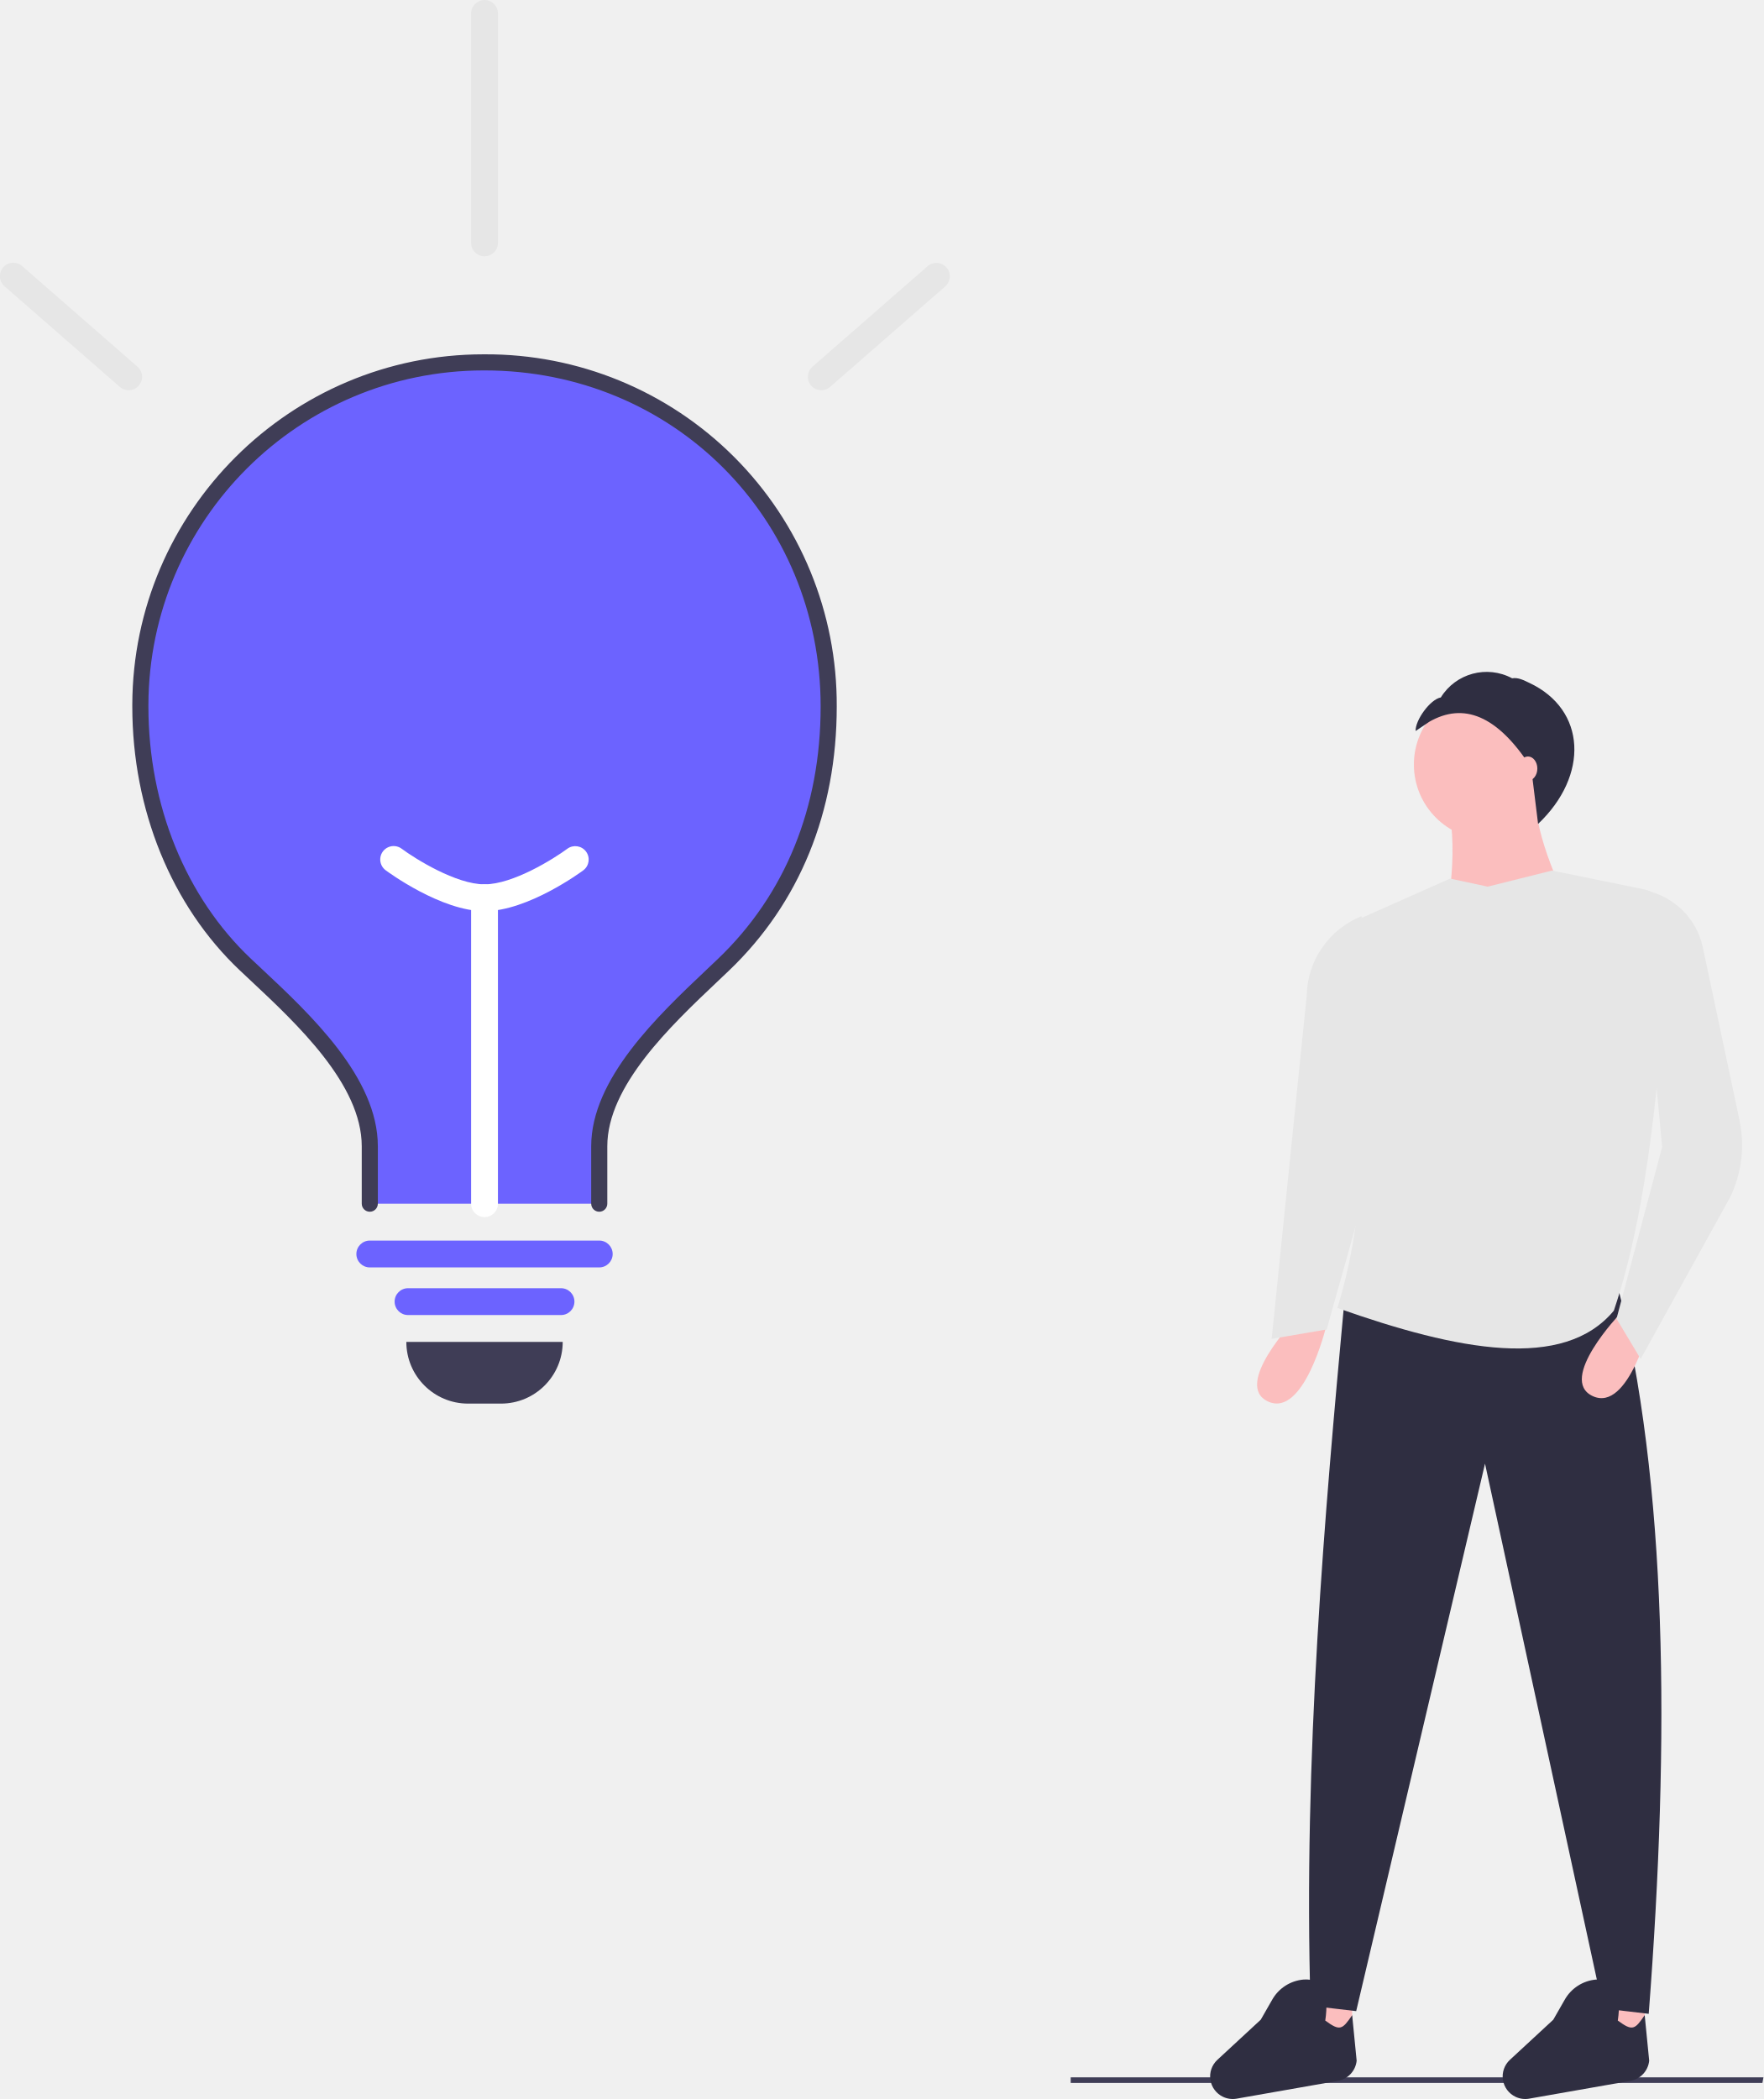
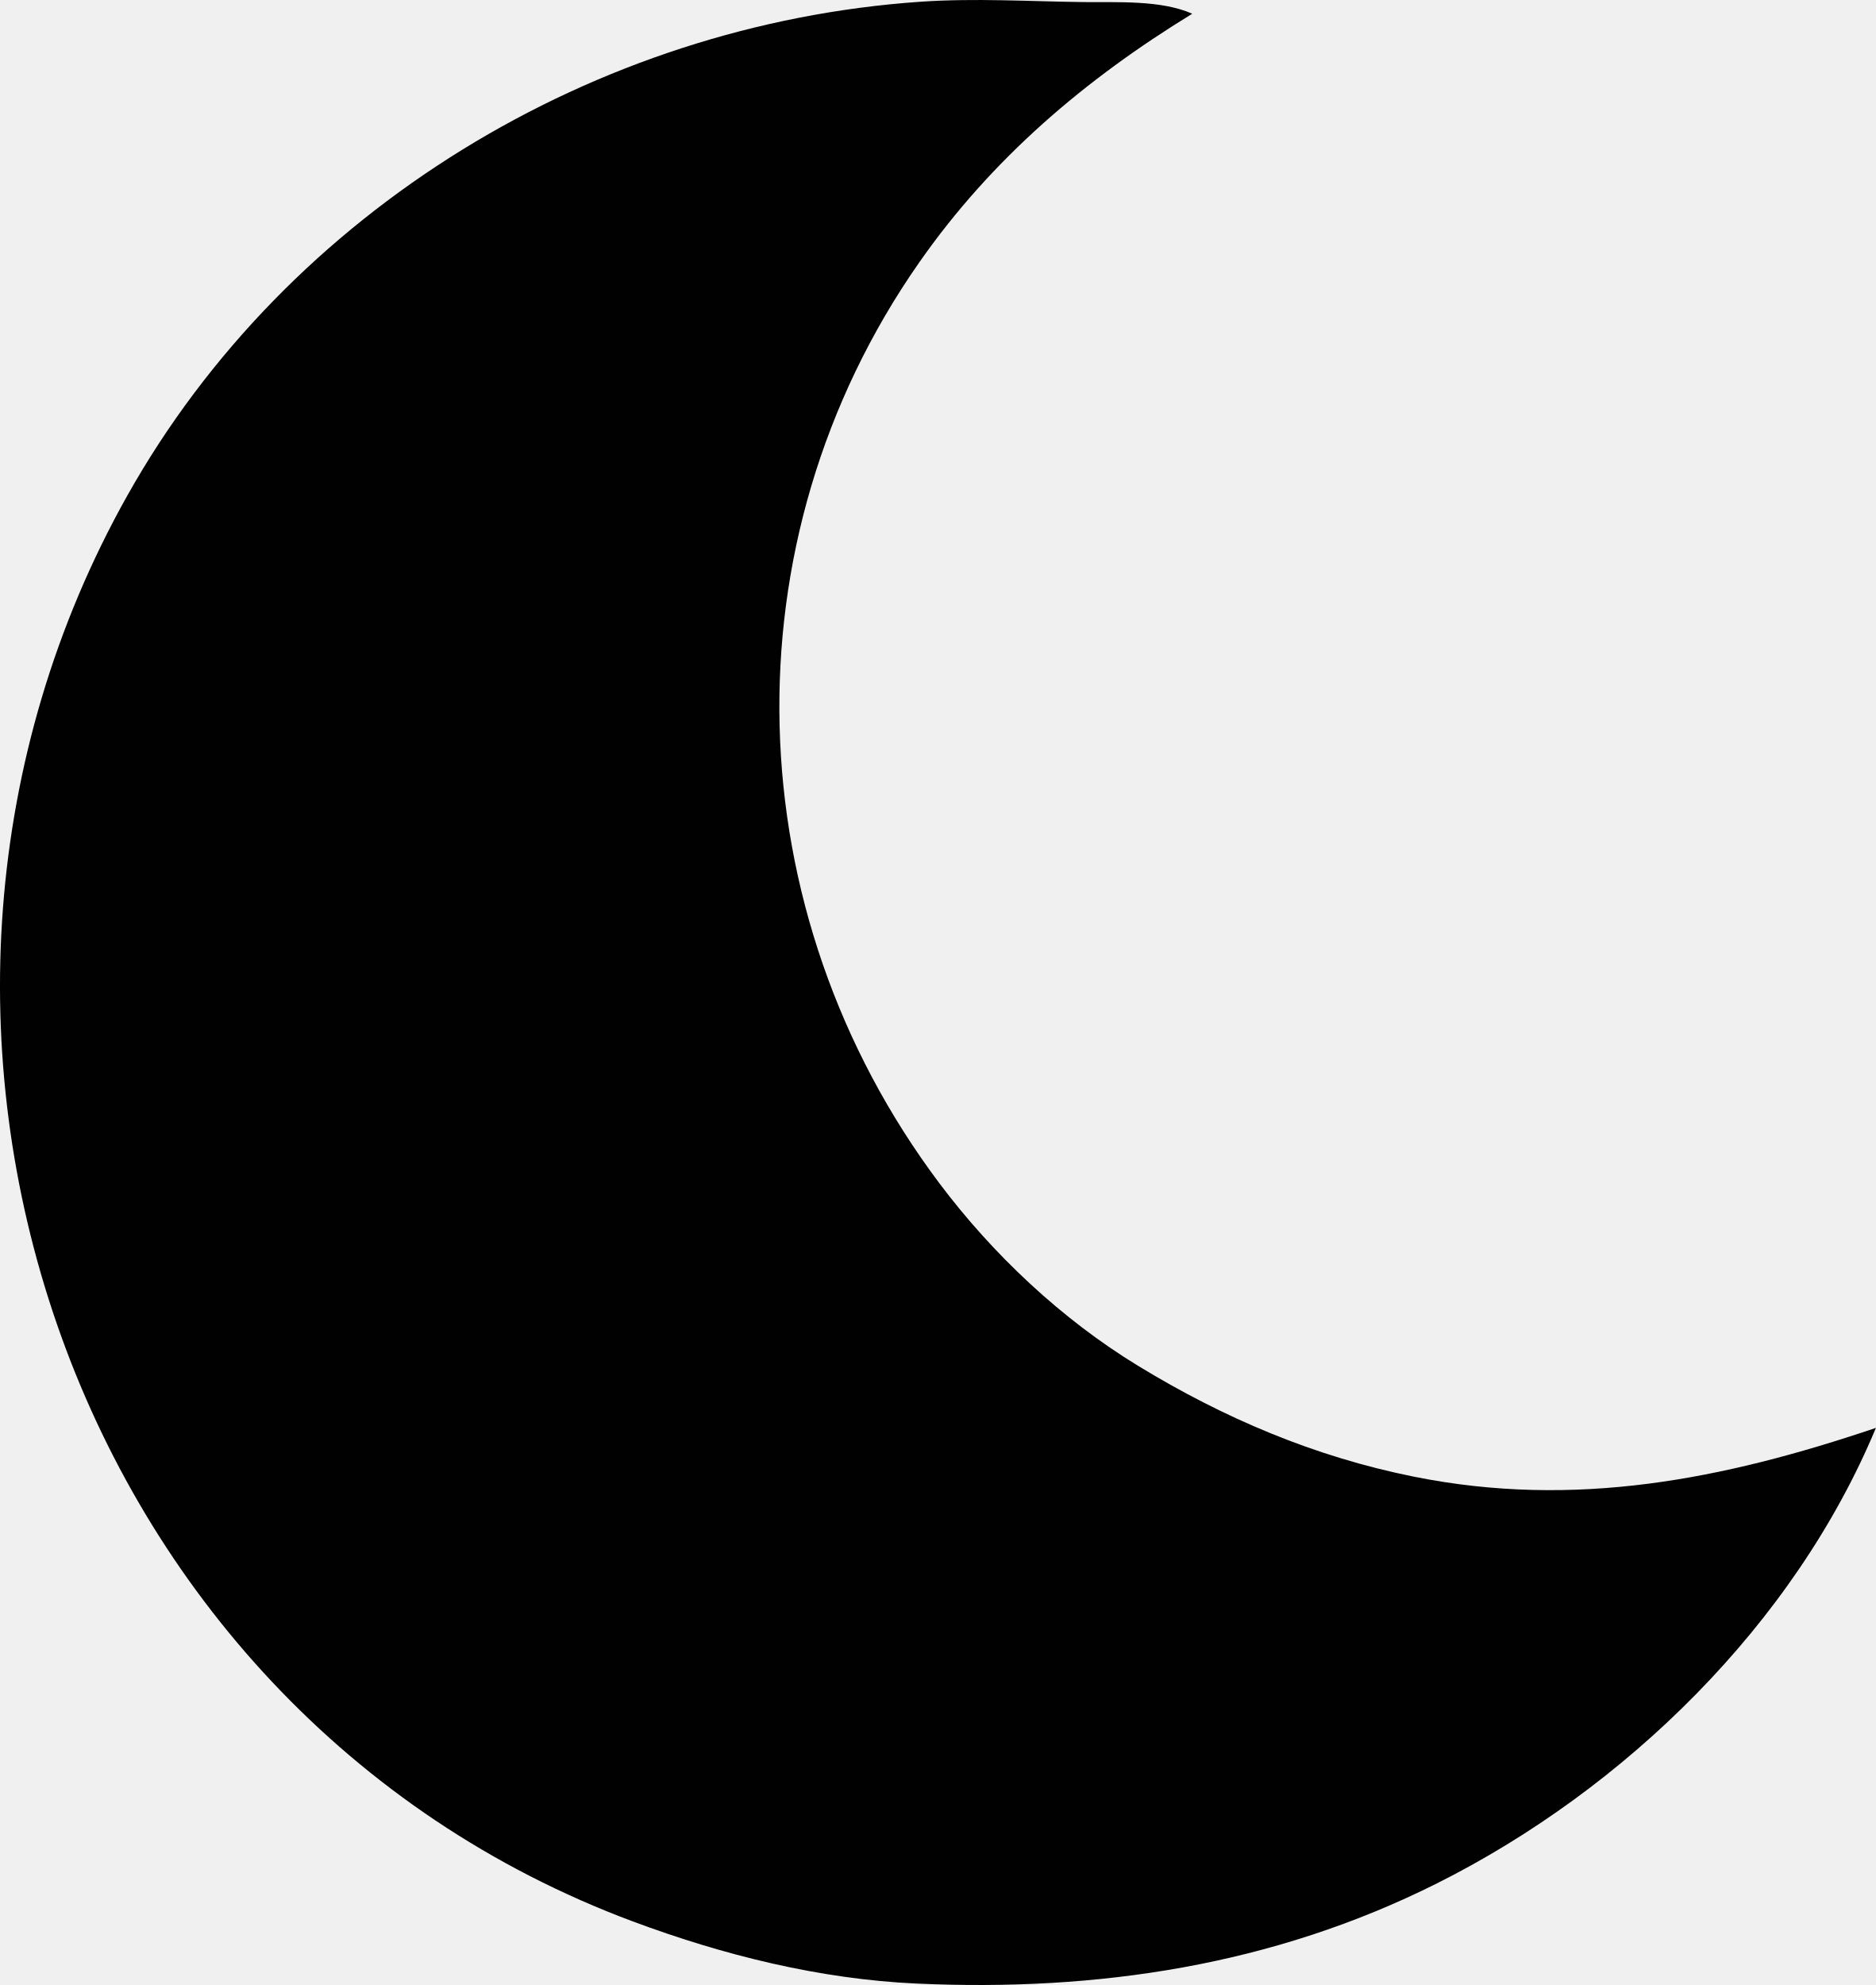
- <svg xmlns="http://www.w3.org/2000/svg" id="af68f4ca-3b92-43b5-826f-d4785abba14f" data-name="Layer 1" width="657.075" height="782.11" viewBox="0 0 657.075 782.11">
-   <polygon points="656.693 776.134 398.955 776.134 398.955 774.028 657.075 774.028 656.693 776.134" fill="#3f3d56" />
-   <rect x="489.831" y="734.872" width="14" height="30" fill="#fbbebe" />
-   <rect x="598.831" y="735.872" width="14" height="30" fill="#fbbebe" />
-   <path d="M885.794,809.317l-17-2-44-203-48,204-17-2c-2.805-92.307,5.393-184.651,12.5-261.5l101.5-8.5C892.918,612.045,893.702,706.292,885.794,809.317Z" transform="translate(-271.4624 -58.94488)" fill="#2f2e41" />
-   <path d="M875.238,548.327s-23.641,24.669-10.279,30.836,21.585-27.752,21.585-27.752Z" transform="translate(-271.4624 -58.94488)" fill="#fbbebe" />
-   <path d="M754.238,550.327s-23.641,24.669-10.279,30.836,21.585-27.752,21.585-27.752Z" transform="translate(-271.4624 -58.94488)" fill="#fbbebe" />
-   <circle cx="554.831" cy="284.872" r="28" fill="#fbbebe" />
-   <path d="M858.794,402.317l-50,5c4.622-20.805,5.742-40.243,0-57h35C841.892,364.28,848.999,382.642,858.794,402.317Z" transform="translate(-271.4624 -58.94488)" fill="#fbbebe" />
-   <path d="M872.794,547.317c-18.683,22.473-57.943,14.96-103-1,12.785-41.733,10.803-85.763-.686-131.271a10.701,10.701,0,0,1,5.999-12.424l36.687-16.305,14,3,24-6,34.068,6.968a11.826,11.826,0,0,1,9.439,12.184C890.452,458.327,885.411,510.02,872.794,547.317Z" transform="translate(-271.4624 -58.94488)" fill="#e6e6e6" />
-   <path d="M882.794,565.317l-9-15,17-64-9-96h0a27.506,27.506,0,0,1,24.171,21.662l13.654,64.367a44.594,44.594,0,0,1-3.511,28.737Z" transform="translate(-271.4624 -58.94488)" fill="#e6e6e6" />
-   <path d="M765.794,554.317l-20.5,3.5,13.072-127.964a32.507,32.507,0,0,1,20.428-29.536h0l6.5,84.5Z" transform="translate(-271.4624 -58.94488)" fill="#e6e6e6" />
-   <path d="M769.97,834.301,732.237,840.928a8.414,8.414,0,0,1-5.049-.679h0a8.414,8.414,0,0,1-2.121-13.784L741.231,811.51l4.214-7.364a14.886,14.886,0,0,1,11.748-7.6c7.206-.5,9.585,4.984,8.078,15.282,5.473,4.026,6.338,3.408,10.023-2.011l1.672,16.976A8.514,8.514,0,0,1,769.97,834.301Z" transform="translate(-271.4624 -58.94488)" fill="#2f2e41" />
-   <path d="M878.97,834.301,841.237,840.928a8.414,8.414,0,0,1-5.049-.679h0a8.414,8.414,0,0,1-2.121-13.784L850.231,811.51l4.214-7.364a14.886,14.886,0,0,1,11.748-7.6c7.206-.5,9.585,4.984,8.078,15.282,5.473,4.026,6.338,3.408,10.023-2.011l1.672,16.976A8.514,8.514,0,0,1,878.97,834.301Z" transform="translate(-271.4624 -58.94488)" fill="#2f2e41" />
-   <path d="M804.063,327.863c12.621-7.221,25.258-2.607,37.918,17.095l2.588,20.987c19-18,18.039-42.564-3.268-52.555-2.095-.982-4.125-2.099-6.404-1.705a20.075,20.075,0,0,0-26.574,7.139c-3.937.682-9.58,8.503-9.377,12.493Z" transform="translate(-271.4624 -58.94488)" fill="#2f2e41" />
-   <ellipse cx="569.331" cy="286.372" rx="3.5" ry="4.5" fill="#fbbebe" />
-   <path d="M151.405,500h58.267a0,0,0,0,1,0,0v0a23,23,0,0,1-23,23H174.405a23,23,0,0,1-23-23v0A0,0,0,0,1,151.405,500Z" fill="#3f3d56" />
-   <path d="M494.748,507.45V486.076c0-25.827,28.089-50.255,46.31-67.684,25.684-24.553,39.185-57.54,39.185-96.182a128.243,128.243,0,0,0-256.485-.713q-.001.357,0,.713c0,37.262,14.08,72.484,39.185,96.182,18.123,17.108,46.31,41.59,46.31,67.684v21.374" transform="translate(-271.4624 -58.94488)" fill="#6c63ff" />
-   <path d="M494.748,510.45a3,3,0,0,1-3-3v-21.374c0-25.125,24.779-48.58,42.873-65.706,1.501-1.422,2.961-2.804,4.363-4.145,25.029-23.928,38.259-56.437,38.259-94.014,0-70.23-55.013-125.243-125.242-125.243-.118-0-.236-0-.354-0A125.03,125.03,0,0,0,326.758,321.506v.699c0,36.802,13.939,71.063,38.245,94.007,1.231,1.163,2.51,2.36,3.823,3.589,18.327,17.159,43.427,40.658,43.427,66.275v21.374a3,3,0,1,1-6,0v-21.374c0-23.015-24.002-45.486-41.528-61.896-1.319-1.234-2.604-2.438-3.841-3.605-25.5-24.072-40.126-59.924-40.126-98.364v-.72c.201-72.045,58.885-130.523,130.88-130.523.128,0,.243,0,.371 0A130.557,130.557,0,0,1,583.243,322.211c0,39.255-13.871,73.264-40.112,98.351-1.409,1.347-2.876,2.736-4.386,4.165-17.302,16.377-40.997,38.806-40.997,61.349v21.374A3,3,0,0,1,494.748,510.45Z" transform="translate(-271.4624 -58.94488)" fill="#3f3d56" />
-   <path d="M480.499,548.945H423.502a5,5,0,0,1,0-10H480.499a5,5,0,1,1,0,10Z" transform="translate(-271.4624 -58.94488)" fill="#6c63ff" />
-   <path d="M319.399,204.351a4.98,4.98,0,0,1-3.286-1.233l-42.939-37.481a5,5,0,1,1,6.576-7.533l42.939,37.481a5,5,0,0,1-3.29,8.767Z" transform="translate(-271.4624 -58.94488)" fill="#e6e6e6" />
-   <path d="M577.478,204.351a5,5,0,0,1-3.29-8.767l42.938-37.481a5,5,0,0,1,6.576,7.533L580.764,203.117A4.98,4.98,0,0,1,577.478,204.351Z" transform="translate(-271.4624 -58.94488)" fill="#e6e6e6" />
-   <path d="M494.748,531.198H409.253a5,5,0,0,1,0-10h85.495a5,5,0,1,1,0,10Z" transform="translate(-271.4624 -58.94488)" fill="#6c63ff" />
-   <path d="M452.001,512.45a5,5,0,0,1-5-5V393.457a5,5,0,0,1,10,0V507.45A5,5,0,0,1,452.001,512.45Z" transform="translate(-271.4624 -58.94488)" fill="#fff" />
-   <path d="M452.001,398.457c-16.155,0-35.99-14.615-36.826-15.237a5,5,0,1,1,5.969-8.023c4.969,3.687,20.205,13.261,30.857,13.261s25.888-9.574,30.86-13.263a5,5,0,0,1,5.966,8.025C487.991,383.841,468.156,398.457,452.001,398.457Z" transform="translate(-271.4624 -58.94488)" fill="#fff" />
-   <path d="M452,154.44a5,5,0,0,1-5-5V63.945a5,5,0,0,1,10,0V149.44A5,5,0,0,1,452,154.44Z" transform="translate(-271.4624 -58.94488)" fill="#e6e6e6" />
+ <svg xmlns="http://www.w3.org/2000/svg" version="1.1" id="svg2" width="565.38" height="598.183" viewBox="0 0 565.38 598.183">
+   <defs id="defs6" />
+   <g id="g10" transform="translate(-16.68866,22.13172)">
+     <path style="fill:#010101;stroke:none;stroke-width:1.171" d="m 582.068,408.158 c -45.947,15.544 -90.78,24.459 -139.317,14.694 -29.909,-6.018 -57.168,-17.598 -83.122,-33.429 -22.973,-14.012 -43.746,-33.551 -59.856,-55.021 -61.308,-81.703 -65.003,-193.069 -6.032,-277.463 21.863,-31.289 49.933,-55.127 82.278,-74.927 -9.308,-4.179 -22.697,-3.397 -32.78,-3.517 -16.551,-0.197 -32.572,-1.243 -49.171,-0.1 -97.894,6.742 -190.579,62.563 -238.992,148.788 -88.017,156.762 -19.465,365.659 152.358,429.717 27.303,10.178 56.283,17.395 85.463,18.719 54.596,2.478 107.475,-5.435 156.878,-30.196 56.748,-28.443 107.679,-78.144 132.293,-137.265 z" id="path837" />
+   </g>
</svg>
